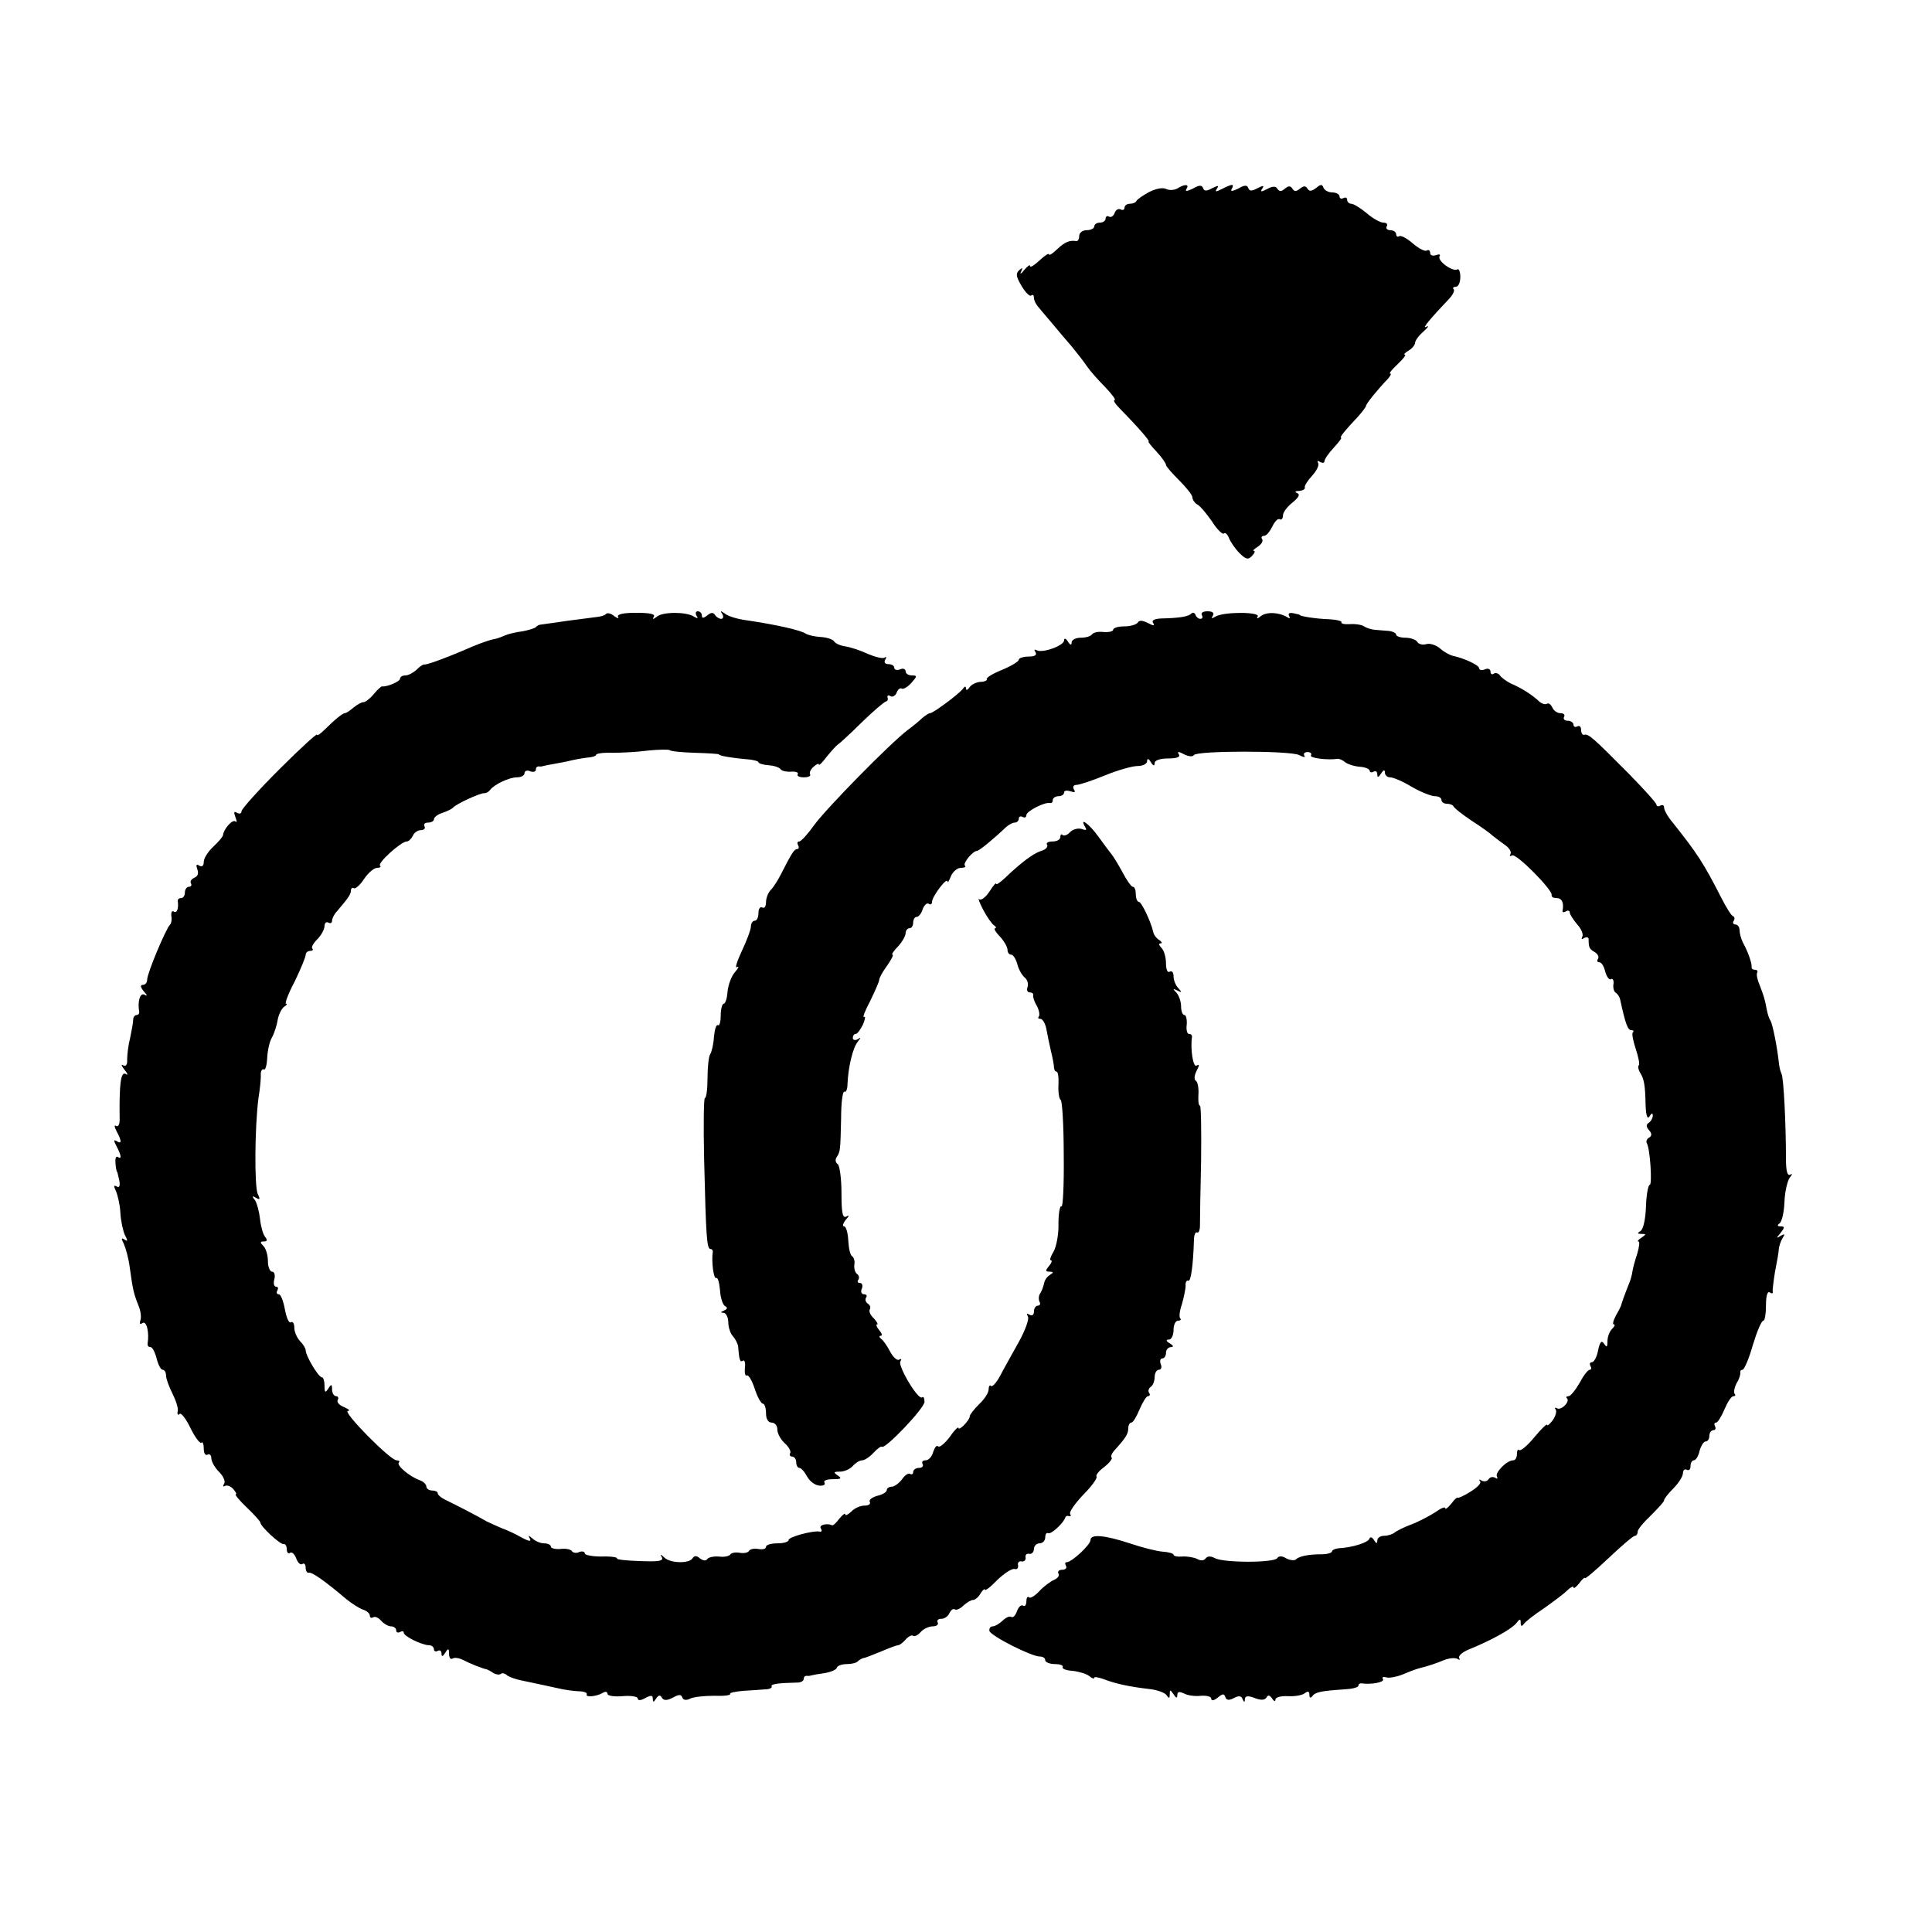
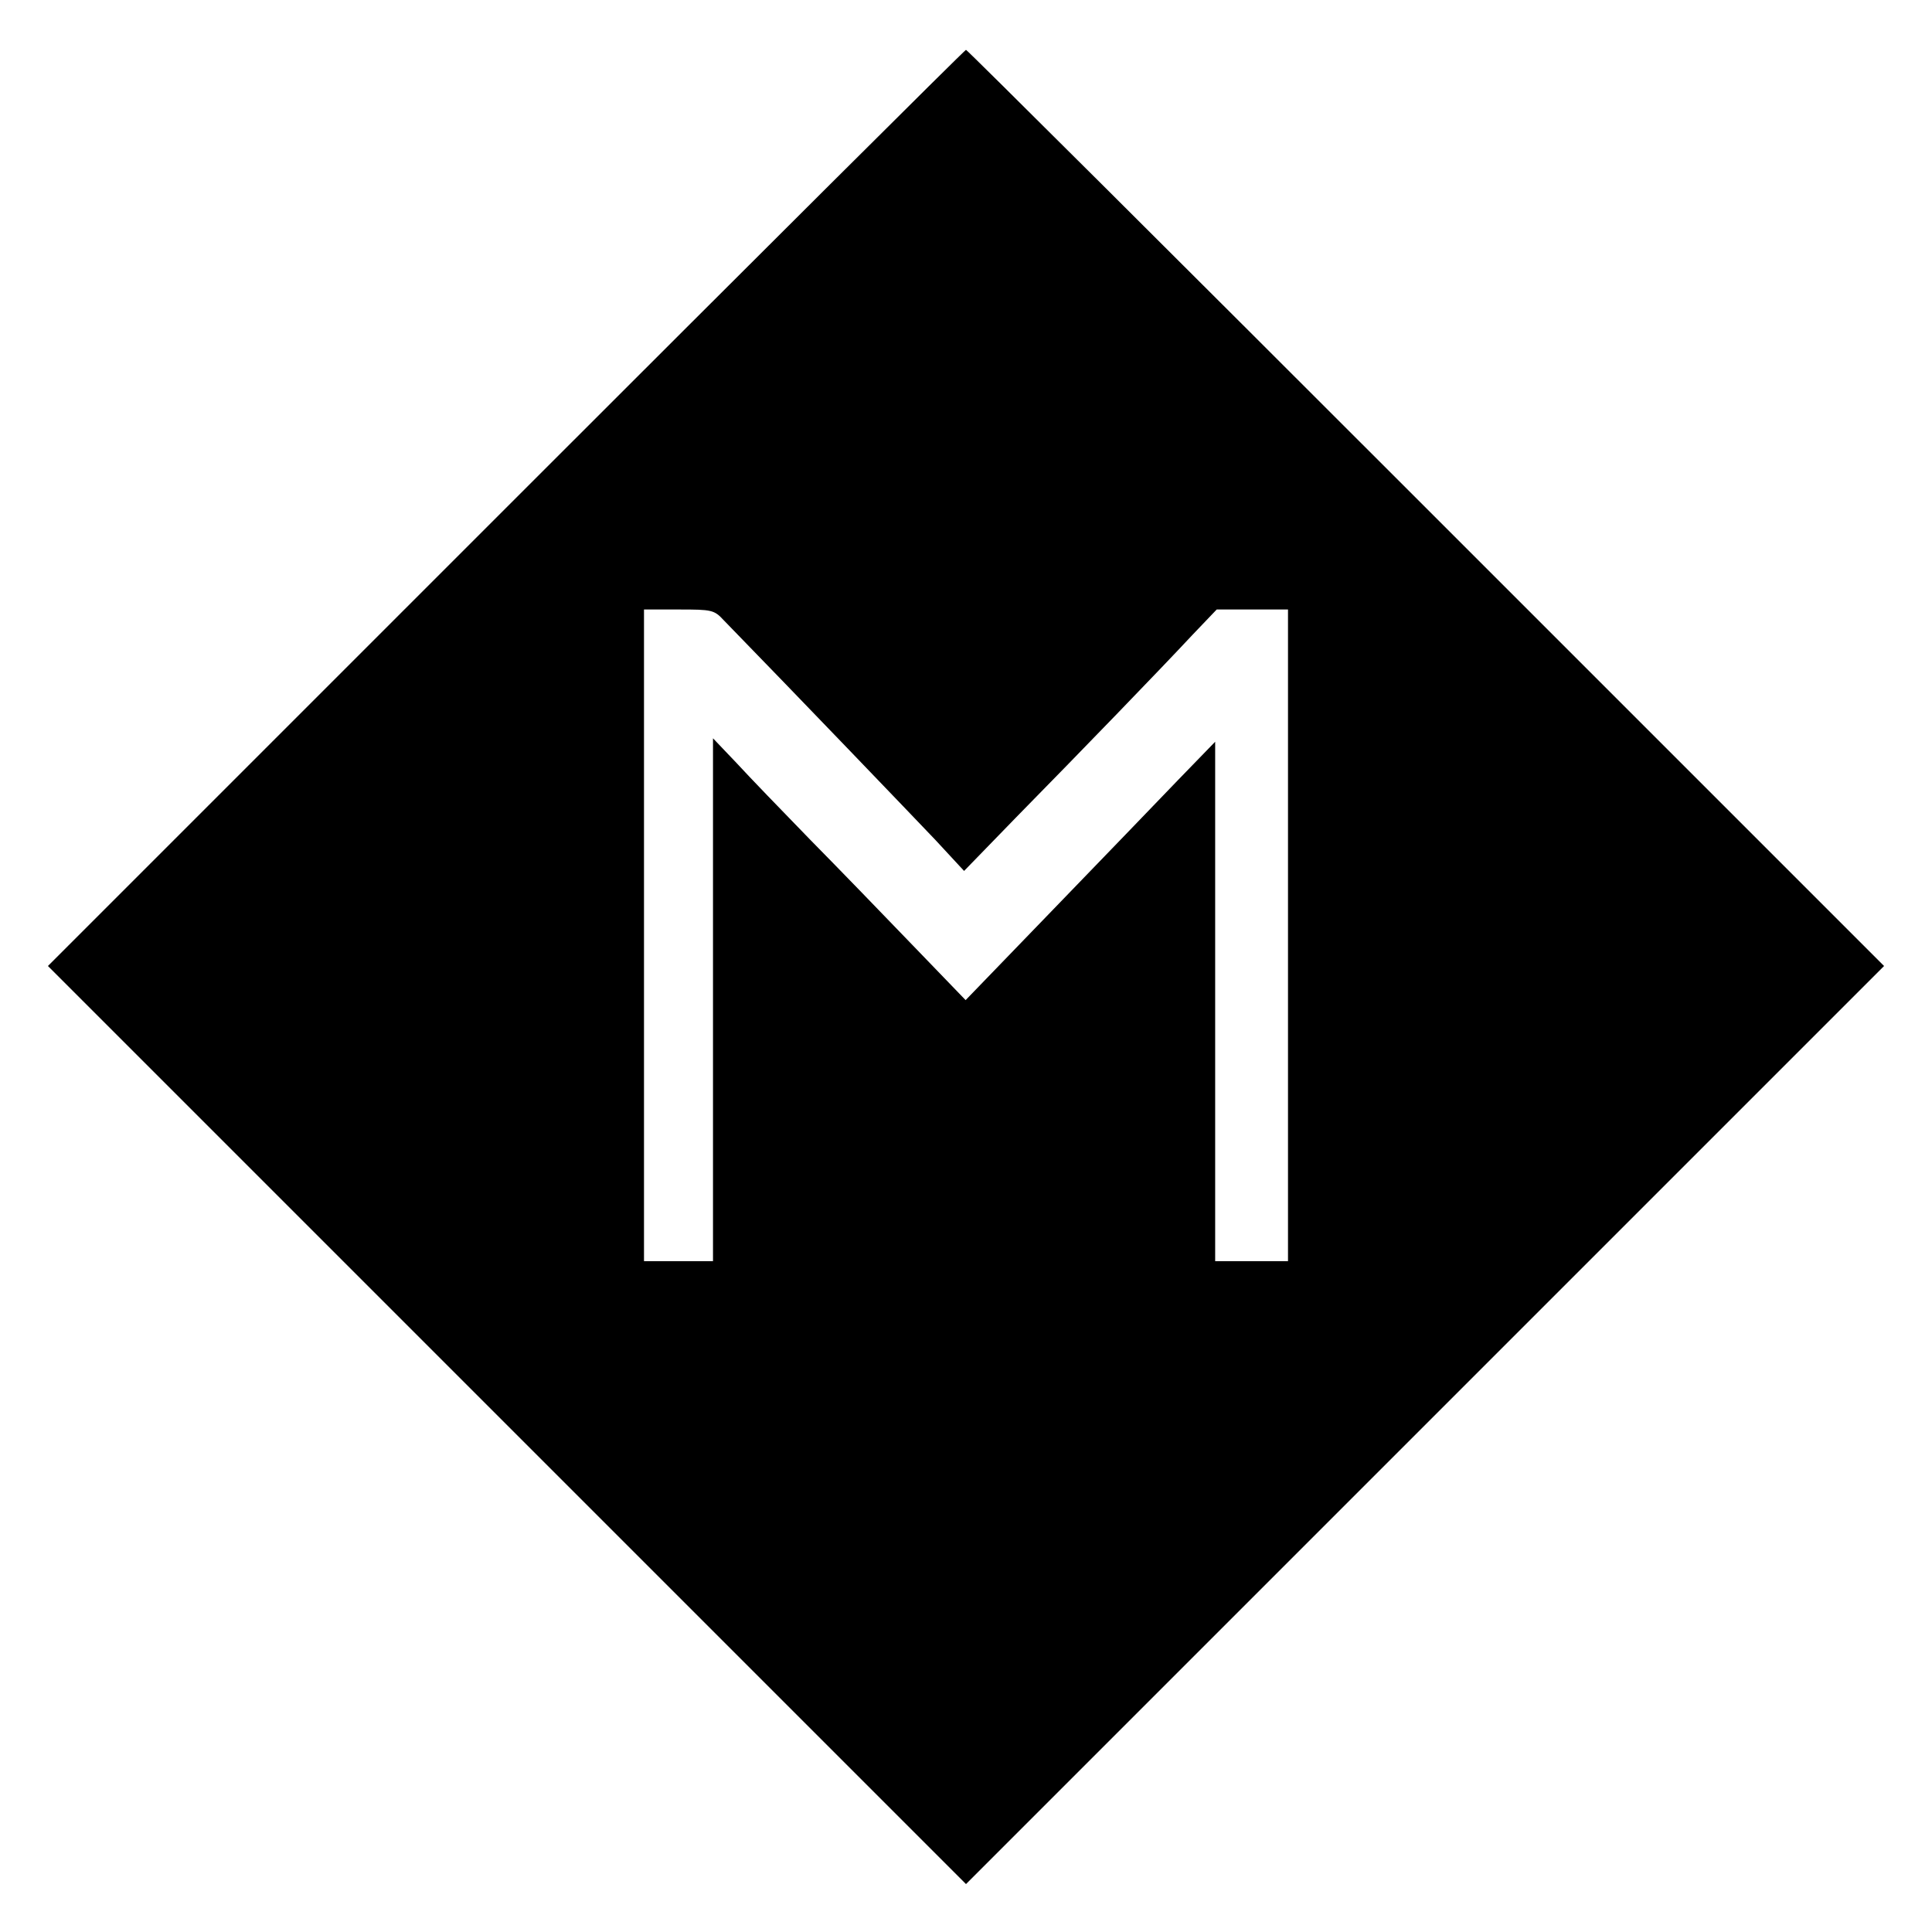
- <svg xmlns="http://www.w3.org/2000/svg" version="1.0" width="512pt" height="512pt" viewBox="0 0 512 512" preserveAspectRatio="xMidYMid meet">
-   <g transform="translate(0,512) scale(0.1,-0.1)" fill="#000000" stroke="none">
-     <path d="M3045 4611 c-16 -9 -31 -19 -33 -23 -2 -5 -10 -8 -18 -8 -8 0 -14 -5 -14 -11 0 -5 -5 -7 -10 -4 -6 3 -13 -1 -16 -9 -3 -9 -10 -13 -15 -10 -5 3 -9 0 -9 -5 0 -6 -7 -11 -15 -11 -8 0 -15 -4 -15 -10 0 -5 -9 -10 -20 -10 -11 0 -20 -7 -20 -15 0 -8 -3 -14 -7 -14 -18 3 -31 -2 -51 -21 -12 -12 -22 -18 -22 -14 0 4 -11 -3 -25 -16 -14 -13 -25 -20 -25 -15 0 5 -7 0 -16 -11 -8 -10 -12 -12 -8 -4 5 11 4 12 -5 4 -10 -9 -8 -18 7 -43 10 -17 22 -28 25 -24 4 3 7 1 7 -6 0 -7 6 -19 13 -26 6 -8 23 -27 37 -44 14 -17 36 -43 50 -59 14 -17 32 -40 40 -52 8 -12 30 -37 49 -56 18 -19 29 -34 25 -34 -5 0 1 -10 13 -22 48 -49 82 -88 77 -88 -3 0 7 -12 21 -27 14 -15 25 -31 25 -35 0 -4 16 -22 35 -41 19 -19 35 -39 35 -45 0 -6 6 -15 13 -19 8 -4 25 -25 39 -45 13 -21 28 -35 31 -32 4 4 10 -2 14 -12 4 -10 16 -28 28 -40 17 -17 23 -18 33 -7 7 7 9 13 5 13 -4 0 0 5 10 11 9 6 15 14 12 20 -4 5 -1 9 5 9 6 0 15 11 22 25 6 13 15 22 19 19 5 -3 9 2 9 10 0 8 11 23 25 34 17 14 21 22 13 25 -8 3 -6 6 5 6 9 1 16 4 15 9 -2 4 7 18 19 31 12 13 20 29 16 34 -3 6 -1 7 5 3 7 -4 12 -3 12 2 0 5 11 21 25 36 13 14 22 26 19 26 -5 0 9 18 44 55 12 13 22 27 22 29 0 6 32 45 58 72 7 8 10 14 6 14 -4 0 5 11 20 25 15 14 23 25 19 25 -4 0 0 5 10 11 9 5 17 15 17 20 0 6 10 20 23 31 12 11 15 16 7 12 -13 -7 6 17 62 76 9 10 14 21 10 24 -3 3 0 6 6 6 7 0 12 12 12 26 0 14 -4 23 -8 20 -12 -7 -54 23 -47 35 3 5 -1 6 -9 3 -9 -3 -16 -1 -16 6 0 6 -4 9 -9 6 -4 -3 -21 5 -37 19 -15 13 -31 22 -36 19 -4 -3 -8 0 -8 5 0 6 -7 11 -16 11 -8 0 -12 5 -9 10 3 6 0 10 -9 10 -8 0 -28 11 -44 25 -17 14 -35 25 -41 25 -6 0 -11 5 -11 11 0 5 -4 7 -10 4 -5 -3 -10 -1 -10 4 0 6 -9 11 -19 11 -11 0 -21 6 -24 13 -3 9 -7 9 -19 -1 -12 -9 -18 -10 -23 -2 -5 8 -10 8 -20 0 -10 -8 -15 -8 -20 0 -5 8 -10 8 -20 0 -9 -8 -15 -8 -20 0 -4 7 -13 7 -27 -1 -16 -8 -19 -8 -13 1 6 9 3 9 -13 1 -15 -8 -21 -8 -24 1 -3 8 -10 8 -27 -2 -15 -7 -21 -8 -17 -1 4 6 4 11 1 11 -4 0 -16 -5 -27 -11 -16 -8 -19 -8 -13 1 6 9 3 9 -13 1 -15 -8 -21 -8 -24 1 -3 8 -10 8 -27 -2 -15 -7 -21 -8 -17 -1 9 13 -4 14 -23 2 -8 -5 -22 -6 -30 -2 -10 5 -28 1 -46 -8z" />
-     <path d="M1606 3493 c-3 -4 -14 -7 -24 -8 -9 -1 -44 -6 -77 -10 -33 -5 -64 -9 -70 -10 -5 0 -12 -3 -15 -7 -3 -3 -19 -8 -35 -11 -17 -2 -38 -7 -47 -11 -9 -4 -22 -9 -30 -10 -18 -4 -47 -15 -83 -31 -47 -20 -94 -37 -100 -36 -3 1 -13 -5 -21 -14 -9 -8 -22 -15 -30 -15 -8 0 -14 -4 -14 -9 0 -7 -35 -22 -48 -20 -2 0 -12 -9 -22 -21 -10 -12 -22 -21 -27 -21 -4 1 -16 -6 -26 -14 -9 -8 -20 -15 -23 -15 -6 0 -27 -17 -54 -44 -11 -11 -20 -17 -20 -13 0 4 -45 -37 -100 -92 -55 -55 -100 -105 -100 -111 0 -6 -5 -8 -12 -4 -8 5 -9 2 -4 -12 4 -10 4 -15 0 -11 -7 7 -31 -19 -33 -36 0 -4 -12 -18 -26 -31 -14 -13 -25 -31 -25 -40 0 -11 -5 -14 -12 -10 -8 5 -9 2 -5 -10 4 -10 1 -19 -8 -22 -8 -4 -12 -10 -9 -15 3 -5 0 -9 -5 -9 -6 0 -11 -7 -11 -15 0 -8 -4 -15 -10 -15 -5 0 -9 -3 -9 -7 3 -20 -2 -34 -10 -29 -5 4 -8 -2 -7 -11 2 -10 0 -20 -3 -23 -10 -8 -61 -129 -61 -146 0 -8 -5 -14 -11 -14 -8 0 -7 -6 2 -17 10 -11 10 -14 2 -9 -12 6 -19 -18 -14 -46 0 -5 -3 -8 -7 -8 -5 0 -9 -6 -9 -12 0 -7 -4 -29 -8 -48 -5 -19 -8 -45 -8 -57 1 -15 -3 -20 -11 -16 -6 4 -4 -2 4 -12 9 -11 10 -16 3 -11 -13 7 -17 -27 -16 -116 1 -16 -3 -25 -9 -22 -6 4 -5 -2 1 -14 14 -26 14 -35 0 -26 -8 5 -8 1 0 -14 13 -25 14 -35 3 -28 -5 3 -7 -5 -6 -17 1 -12 3 -22 4 -22 1 0 3 -10 6 -23 3 -15 0 -21 -7 -16 -8 4 -8 1 -2 -12 5 -11 11 -37 12 -58 1 -21 7 -48 12 -59 8 -15 8 -18 -1 -12 -9 6 -9 3 -2 -11 5 -11 13 -39 16 -64 8 -59 11 -70 23 -100 6 -14 8 -31 5 -39 -3 -9 -1 -12 6 -7 11 6 18 -26 13 -56 0 -5 3 -8 8 -8 5 0 12 -14 16 -30 4 -16 11 -30 16 -30 5 0 9 -7 9 -15 0 -9 8 -30 17 -48 9 -18 16 -39 14 -47 -2 -8 1 -12 5 -7 4 4 17 -13 29 -38 12 -24 25 -42 29 -38 3 3 6 -4 6 -16 0 -12 4 -19 10 -16 5 3 10 -1 10 -9 0 -9 9 -25 20 -36 12 -12 18 -26 14 -32 -4 -6 -3 -9 2 -6 5 3 15 0 22 -8 7 -8 10 -14 7 -14 -4 0 9 -16 29 -35 20 -19 36 -37 36 -40 0 -10 54 -60 62 -57 4 1 8 -5 8 -14 0 -8 4 -13 9 -9 5 3 12 -4 16 -15 4 -11 11 -18 16 -15 5 4 9 -1 9 -9 0 -9 4 -15 8 -14 8 3 42 -21 100 -70 15 -12 35 -25 45 -28 9 -3 17 -10 17 -15 0 -6 4 -8 9 -5 5 3 14 -1 21 -9 7 -8 19 -15 26 -15 8 0 14 -5 14 -11 0 -5 5 -7 10 -4 6 3 10 3 10 -2 0 -9 48 -33 67 -33 7 0 13 -5 13 -11 0 -5 5 -7 10 -4 6 3 10 0 10 -7 0 -9 3 -9 10 2 8 13 10 12 10 -3 0 -10 4 -16 10 -12 5 3 17 1 27 -4 17 -9 52 -23 63 -25 3 -1 11 -5 18 -10 7 -4 16 -5 19 -2 3 3 11 2 17 -4 7 -5 25 -11 41 -14 29 -6 52 -11 98 -21 12 -3 34 -6 49 -7 15 0 25 -4 23 -8 -5 -9 27 -6 43 4 6 4 12 3 12 -3 0 -5 18 -8 40 -6 22 2 40 -1 40 -6 0 -6 8 -6 20 1 15 8 20 8 20 -2 0 -10 2 -10 9 1 6 9 11 10 15 2 5 -8 13 -8 29 0 16 9 22 9 25 1 2 -7 10 -9 20 -4 9 5 38 8 64 8 25 -1 45 1 43 5 -2 3 13 6 33 8 20 1 47 3 59 4 12 0 20 4 18 8 -4 6 18 9 68 10 9 0 17 4 17 10 0 5 3 8 8 8 4 -1 9 0 12 1 3 1 19 4 35 6 17 3 32 9 33 15 2 5 14 9 26 9 13 0 26 3 30 8 4 4 11 7 14 8 4 0 24 8 46 17 21 9 42 17 46 17 4 0 13 7 20 15 7 8 16 13 20 10 4 -3 13 2 20 10 7 8 21 15 32 15 10 0 16 5 13 10 -3 6 1 10 10 10 8 0 18 7 21 15 4 8 10 13 14 10 5 -3 15 2 23 10 9 8 20 15 26 15 5 0 15 8 20 18 6 9 11 13 11 9 0 -4 15 7 33 26 19 18 39 31 46 29 6 -2 10 2 9 10 -2 7 3 12 10 10 6 -1 11 4 10 10 -2 7 3 12 10 10 6 -1 12 5 12 13 0 8 7 15 15 15 8 0 15 7 15 16 0 8 3 13 8 11 7 -4 40 26 45 41 1 4 6 6 10 4 5 -1 6 1 3 6 -3 5 13 28 35 51 23 23 38 45 35 48 -3 3 6 15 20 25 14 11 23 23 20 25 -3 3 0 11 7 19 31 34 37 44 37 59 0 8 4 15 8 15 5 0 14 16 22 35 8 19 18 35 22 35 5 0 7 4 3 9 -3 5 -1 12 5 16 5 3 10 15 10 26 0 10 5 19 11 19 6 0 9 7 5 15 -3 8 -1 15 4 15 6 0 10 7 10 15 0 8 6 15 13 15 8 0 7 4 -3 10 -10 6 -11 10 -2 10 6 0 12 11 12 25 0 14 5 25 12 25 6 0 9 3 6 6 -4 3 -2 20 4 37 5 18 10 40 10 50 -1 9 3 15 7 13 7 -4 13 42 15 106 0 15 4 24 8 22 4 -3 8 5 8 18 0 13 1 89 3 171 1 81 0 147 -3 147 -4 0 -5 14 -4 30 1 17 -2 33 -7 36 -5 3 -4 14 2 26 8 15 8 19 0 14 -9 -6 -17 44 -12 77 0 4 -3 7 -8 7 -5 0 -8 11 -6 25 1 14 -2 25 -6 25 -5 0 -9 10 -9 23 0 13 -6 29 -12 36 -11 11 -10 12 2 6 12 -6 13 -5 3 6 -7 7 -13 21 -13 32 0 10 -4 15 -10 12 -6 -4 -10 6 -10 22 0 16 -5 34 -12 41 -7 7 -8 12 -2 12 5 0 3 4 -4 9 -7 4 -15 14 -16 22 -7 29 -31 79 -38 79 -4 0 -8 9 -8 20 0 11 -3 20 -8 20 -4 0 -16 17 -27 38 -11 20 -24 42 -30 49 -5 6 -21 28 -35 47 -23 32 -51 53 -34 24 5 -8 2 -9 -9 -5 -9 3 -23 0 -31 -8 -7 -8 -16 -11 -20 -8 -3 4 -6 1 -6 -5 0 -7 -9 -12 -21 -12 -11 0 -18 -4 -14 -9 3 -5 -4 -13 -16 -16 -21 -7 -52 -30 -96 -72 -13 -12 -23 -19 -23 -15 0 4 -8 -5 -18 -21 -10 -15 -22 -24 -27 -20 -4 5 0 -8 10 -27 10 -19 23 -38 29 -42 6 -4 7 -8 3 -8 -4 0 1 -10 13 -22 11 -12 20 -28 20 -35 0 -7 4 -13 10 -13 5 0 12 -11 16 -25 3 -13 12 -29 19 -35 8 -6 11 -18 8 -26 -3 -8 0 -14 6 -14 6 0 10 -3 9 -7 -1 -5 3 -18 10 -29 6 -12 8 -24 5 -28 -3 -3 -2 -6 4 -6 6 0 13 -12 16 -27 3 -16 8 -41 12 -58 4 -16 8 -36 8 -42 0 -7 3 -13 7 -13 4 0 6 -16 5 -36 -1 -19 2 -37 6 -39 4 -3 8 -68 8 -146 1 -77 -2 -139 -6 -136 -4 3 -8 -18 -8 -46 1 -29 -6 -62 -13 -74 -8 -13 -11 -23 -7 -23 4 0 2 -7 -5 -15 -10 -12 -10 -15 1 -15 11 0 12 -2 1 -9 -7 -4 -14 -14 -15 -22 -2 -8 -6 -20 -10 -26 -5 -7 -5 -17 -2 -23 3 -5 1 -10 -4 -10 -6 0 -11 -7 -11 -16 0 -9 -5 -12 -12 -8 -7 4 -8 3 -4 -5 4 -6 -7 -37 -25 -69 -17 -31 -40 -71 -49 -89 -10 -18 -20 -29 -24 -26 -3 4 -6 -1 -6 -9 0 -9 -11 -26 -25 -39 -13 -13 -25 -28 -25 -32 0 -11 -30 -41 -30 -31 0 4 -11 -6 -23 -24 -13 -17 -27 -29 -31 -25 -4 4 -9 -3 -13 -15 -3 -12 -12 -22 -20 -22 -8 0 -11 -4 -8 -10 3 -5 -1 -10 -9 -10 -9 0 -16 -5 -16 -11 0 -5 -4 -8 -8 -5 -5 3 -15 -4 -22 -15 -8 -10 -20 -19 -27 -19 -7 0 -13 -4 -13 -9 0 -5 -11 -12 -25 -15 -14 -4 -23 -11 -20 -16 3 -6 -3 -10 -14 -10 -11 0 -27 -7 -35 -16 -9 -8 -16 -12 -16 -7 0 4 -7 -1 -16 -12 -8 -11 -17 -19 -19 -17 -13 6 -35 1 -30 -8 4 -6 3 -10 -2 -9 -17 4 -83 -14 -83 -22 0 -5 -13 -9 -30 -9 -16 0 -30 -4 -30 -9 0 -6 -9 -8 -20 -6 -11 2 -22 0 -25 -5 -3 -5 -14 -7 -25 -5 -11 2 -22 0 -25 -5 -3 -4 -16 -7 -30 -5 -14 1 -28 -2 -31 -7 -3 -5 -11 -4 -19 2 -9 8 -15 8 -20 0 -9 -14 -58 -13 -74 2 -11 10 -12 10 -7 1 5 -10 -9 -12 -58 -10 -35 1 -63 4 -61 7 2 3 -16 6 -41 5 -24 0 -44 4 -44 8 0 5 -7 7 -15 4 -8 -4 -17 -2 -20 3 -3 4 -16 7 -30 5 -14 -1 -25 2 -25 6 0 5 -8 9 -18 9 -10 0 -24 6 -31 13 -11 9 -12 9 -7 0 5 -9 -2 -8 -21 2 -15 9 -39 20 -53 25 -14 6 -32 14 -40 18 -22 13 -82 44 -107 56 -13 6 -23 14 -23 19 0 4 -7 7 -15 7 -8 0 -15 5 -15 10 0 6 -8 14 -17 17 -28 10 -63 40 -56 47 3 3 1 6 -6 6 -17 0 -145 130 -129 131 7 0 3 4 -10 10 -13 5 -20 13 -17 19 3 5 1 10 -4 10 -6 0 -11 8 -11 18 0 14 -2 15 -10 2 -8 -12 -10 -11 -10 8 0 12 -3 22 -7 22 -9 0 -43 57 -43 72 0 5 -7 16 -15 24 -8 9 -15 24 -15 35 0 11 -4 18 -9 15 -5 -4 -12 12 -16 34 -4 22 -11 40 -16 40 -6 0 -7 5 -4 10 3 6 2 10 -3 10 -6 0 -8 9 -5 20 3 11 0 20 -6 20 -6 0 -11 13 -11 28 0 15 -5 33 -12 40 -9 9 -9 12 1 12 10 0 10 4 3 13 -5 6 -11 28 -13 47 -2 19 -8 41 -13 49 -9 11 -8 13 2 7 11 -7 12 -4 5 10 -9 20 -8 178 2 254 4 25 7 53 6 63 0 9 4 15 8 13 4 -3 8 10 9 29 1 20 6 45 13 56 6 11 13 33 15 47 3 15 11 30 17 34 7 4 9 8 5 8 -4 0 6 27 23 59 16 33 29 65 29 70 0 6 5 11 12 11 6 0 9 3 6 6 -4 3 2 14 13 25 10 10 19 26 19 35 0 8 5 12 10 9 6 -3 10 -1 10 5 0 6 6 18 13 25 29 34 37 45 37 55 0 6 4 9 8 6 4 -2 17 9 27 25 11 16 26 29 34 29 8 0 12 3 8 6 -7 7 56 64 71 64 5 0 12 7 16 15 3 8 13 15 21 15 9 0 13 5 10 10 -3 6 1 10 9 10 9 0 16 4 16 9 0 5 10 13 23 17 12 4 24 10 27 13 6 9 72 40 84 39 5 0 12 4 15 9 11 14 50 33 71 33 11 0 20 5 20 11 0 6 7 9 15 5 8 -3 15 -1 15 4 0 6 3 9 8 9 4 -1 9 0 12 1 3 1 14 3 25 5 11 2 34 6 50 10 17 4 38 7 48 8 9 1 17 4 17 7 0 3 19 6 43 5 23 0 66 2 95 6 29 3 55 3 57 1 2 -3 33 -6 67 -7 35 -1 63 -3 63 -4 0 -4 37 -10 73 -13 17 -1 32 -5 32 -8 0 -3 12 -7 27 -8 15 -1 29 -6 32 -11 3 -4 16 -7 28 -6 12 1 20 -2 17 -7 -3 -4 4 -8 16 -8 12 0 19 3 17 8 -3 4 1 13 9 20 8 7 14 10 14 6 0 -4 10 6 22 22 13 16 26 30 30 32 3 2 32 28 62 58 31 30 59 54 64 55 4 1 6 5 4 11 -1 5 2 7 8 3 5 -3 13 1 16 9 3 9 10 14 14 11 4 -2 15 4 25 15 16 18 16 20 2 20 -10 0 -17 5 -17 11 0 6 -7 9 -15 5 -8 -3 -15 -1 -15 4 0 6 -7 10 -16 10 -9 0 -12 5 -8 12 4 6 3 9 -2 5 -5 -3 -25 2 -44 10 -19 9 -46 18 -60 20 -13 2 -27 8 -30 14 -4 5 -19 10 -36 11 -16 1 -33 5 -39 9 -14 9 -75 23 -155 35 -25 3 -51 11 -59 18 -12 8 -13 8 -7 -1 4 -7 3 -13 -3 -13 -5 0 -13 5 -16 10 -5 8 -11 7 -21 -1 -10 -8 -14 -8 -14 0 0 6 -5 11 -11 11 -5 0 -7 -5 -3 -12 5 -7 3 -8 -7 -2 -20 13 -82 13 -98 0 -10 -8 -13 -8 -8 0 4 7 -12 10 -48 10 -34 0 -51 -4 -47 -11 3 -5 -1 -4 -10 2 -8 7 -18 10 -22 6z" />
-     <path d="M3157 3494 c-7 -8 -32 -12 -80 -13 -18 -1 -26 -5 -21 -12 5 -8 1 -8 -14 0 -14 7 -23 8 -27 1 -3 -5 -19 -10 -36 -10 -16 0 -29 -4 -29 -9 0 -4 -11 -7 -25 -6 -14 2 -27 -1 -31 -6 -3 -5 -16 -9 -30 -9 -13 0 -24 -6 -24 -12 0 -9 -4 -8 -10 2 -5 8 -10 10 -10 3 0 -14 -58 -35 -73 -26 -6 3 -7 1 -3 -5 5 -8 -2 -12 -18 -12 -14 0 -26 -4 -26 -8 0 -5 -20 -17 -44 -27 -25 -10 -43 -21 -41 -25 2 -3 -6 -7 -17 -7 -12 -1 -25 -8 -29 -15 -5 -7 -9 -8 -9 -3 0 7 -3 7 -8 0 -9 -13 -79 -65 -87 -65 -4 0 -12 -6 -20 -12 -7 -7 -25 -22 -40 -33 -46 -35 -213 -205 -247 -251 -17 -24 -35 -44 -40 -44 -5 0 -6 -4 -3 -10 3 -5 2 -10 -2 -10 -8 0 -14 -9 -43 -66 -8 -16 -20 -35 -27 -42 -7 -7 -13 -22 -13 -33 0 -11 -4 -17 -10 -14 -5 3 -10 -3 -10 -14 0 -12 -4 -21 -10 -21 -5 0 -10 -7 -10 -15 0 -8 -11 -38 -24 -65 -13 -28 -19 -47 -13 -43 7 3 4 -2 -5 -13 -10 -11 -18 -34 -20 -52 -1 -18 -6 -32 -10 -32 -4 0 -8 -14 -8 -31 0 -16 -3 -28 -7 -26 -5 3 -9 -11 -11 -31 -1 -19 -6 -40 -10 -46 -4 -6 -7 -35 -7 -63 0 -29 -3 -53 -7 -53 -3 0 -4 -73 -2 -162 5 -207 7 -238 17 -238 4 0 6 -3 6 -7 -4 -25 2 -73 9 -70 4 3 8 -11 10 -31 1 -20 7 -39 13 -43 8 -4 7 -8 -2 -12 -10 -4 -10 -6 -1 -6 6 -1 12 -12 12 -25 0 -14 6 -31 13 -38 6 -7 12 -19 13 -25 3 -38 5 -44 13 -39 4 3 7 -6 5 -19 -1 -14 1 -23 5 -20 5 2 14 -14 21 -35 7 -22 17 -40 22 -40 4 0 8 -11 8 -25 0 -16 6 -25 15 -25 8 0 15 -8 15 -18 0 -11 9 -27 20 -37 11 -10 17 -22 14 -26 -3 -5 0 -9 5 -9 6 0 11 -7 11 -15 0 -8 4 -15 8 -15 5 0 14 -10 21 -23 7 -13 21 -23 32 -24 11 -1 17 2 14 8 -4 5 6 9 22 9 22 0 25 2 13 10 -12 8 -11 10 6 10 12 0 27 7 34 15 7 8 18 15 25 15 6 0 20 9 30 20 10 11 20 18 22 16 8 -8 113 102 113 119 0 10 -3 15 -6 12 -10 -10 -65 83 -58 95 4 6 3 8 -3 5 -5 -4 -16 6 -24 21 -8 15 -18 30 -24 34 -5 4 -6 8 -1 8 5 0 3 7 -4 15 -7 8 -9 15 -6 15 4 0 0 7 -8 16 -9 8 -14 19 -11 24 3 5 1 11 -5 15 -6 4 -8 11 -5 16 4 5 1 9 -5 9 -7 0 -10 7 -6 15 3 8 1 15 -5 15 -6 0 -8 4 -4 9 3 5 1 12 -4 15 -5 4 -8 14 -7 24 2 9 -1 20 -6 23 -5 3 -9 22 -10 42 -1 20 -6 37 -11 37 -5 0 -3 8 4 17 10 11 10 14 2 9 -10 -5 -13 9 -13 63 0 38 -5 73 -10 76 -6 4 -7 12 -3 18 10 16 10 16 12 103 0 41 4 73 9 71 4 -3 8 7 8 21 2 45 14 95 27 111 9 12 9 13 0 7 -7 -4 -13 -2 -13 3 0 6 3 11 8 11 4 0 12 11 19 25 6 14 7 23 3 20 -5 -3 2 16 16 42 13 27 24 52 24 56 0 5 9 22 21 38 11 16 18 29 14 29 -3 0 3 10 15 22 11 12 20 28 20 35 0 7 5 13 10 13 6 0 10 7 10 15 0 8 4 15 9 15 5 0 13 9 16 20 4 11 11 18 16 15 5 -4 9 -1 9 5 0 14 40 67 41 54 0 -5 4 1 9 14 5 12 17 22 26 22 10 0 15 3 11 6 -6 6 21 39 32 39 6 0 48 35 77 63 7 6 17 12 23 12 6 0 11 5 11 11 0 5 5 7 10 4 6 -3 10 -1 10 5 0 10 48 35 63 32 4 -1 7 2 7 8 0 5 7 10 15 10 8 0 15 4 15 10 0 5 7 6 17 3 11 -4 14 -3 9 5 -4 7 -1 12 7 12 7 0 41 11 75 25 34 14 73 25 87 25 14 0 25 6 25 13 0 8 4 7 10 -3 6 -10 10 -11 10 -2 0 7 14 12 36 12 23 0 33 4 28 11 -5 8 -1 8 14 0 12 -6 23 -7 26 -2 8 12 255 12 279 0 11 -6 17 -7 14 -2 -4 5 0 10 8 10 8 0 12 -4 9 -9 -4 -7 45 -13 70 -9 4 1 14 -3 21 -9 6 -5 24 -11 39 -12 14 -1 26 -6 26 -11 0 -4 5 -5 10 -2 6 3 10 0 10 -7 0 -9 3 -9 10 2 6 10 10 11 10 3 0 -7 6 -13 14 -13 8 0 34 -11 57 -25 24 -14 52 -25 62 -25 9 0 17 -4 17 -10 0 -5 6 -10 14 -10 8 0 16 -3 18 -7 2 -5 23 -21 48 -38 25 -16 50 -34 56 -40 6 -5 21 -16 32 -24 12 -8 18 -19 15 -24 -3 -6 -2 -7 4 -4 11 7 109 -93 105 -105 -1 -5 5 -8 13 -8 14 0 20 -12 16 -33 -1 -5 3 -6 9 -2 5 3 10 2 10 -3 0 -5 9 -19 20 -32 11 -12 17 -27 13 -33 -3 -6 -1 -7 5 -3 7 4 12 2 12 -3 0 -22 2 -26 16 -34 8 -5 12 -12 9 -18 -4 -5 -2 -9 3 -9 6 0 13 -11 16 -25 4 -14 11 -23 15 -20 5 3 8 -3 7 -12 -2 -10 1 -21 6 -24 5 -3 11 -12 12 -20 14 -64 20 -79 29 -79 6 0 8 -3 4 -6 -3 -3 1 -23 8 -44 7 -21 11 -41 8 -43 -3 -3 -1 -12 3 -19 11 -17 14 -33 15 -87 1 -28 5 -38 10 -30 6 10 9 10 9 2 0 -6 -5 -15 -10 -18 -8 -5 -8 -11 0 -20 8 -9 8 -15 0 -20 -6 -3 -8 -10 -6 -14 9 -14 15 -111 8 -111 -4 0 -9 -26 -10 -57 -1 -33 -7 -60 -14 -65 -10 -6 -9 -8 2 -8 13 0 13 -1 0 -10 -8 -5 -12 -10 -8 -10 4 0 2 -15 -3 -32 -6 -18 -12 -40 -13 -48 -1 -8 -5 -23 -9 -32 -14 -35 -20 -53 -21 -58 -1 -3 -7 -15 -14 -27 -7 -13 -9 -23 -5 -23 4 0 2 -5 -5 -12 -7 -7 -12 -21 -12 -32 0 -16 -2 -18 -9 -7 -7 10 -11 5 -16 -18 -3 -17 -11 -31 -16 -31 -6 0 -7 -5 -4 -10 3 -6 2 -10 -2 -10 -5 0 -17 -16 -27 -35 -11 -19 -24 -35 -29 -35 -6 0 -8 -3 -4 -6 8 -9 -16 -33 -27 -26 -5 3 -7 1 -3 -4 3 -5 -1 -18 -9 -29 -8 -10 -14 -15 -14 -11 0 4 -15 -10 -34 -33 -18 -22 -36 -37 -40 -34 -3 4 -6 -1 -6 -10 0 -10 -4 -17 -10 -17 -17 0 -49 -33 -43 -43 3 -6 1 -7 -5 -3 -6 3 -13 2 -17 -4 -4 -6 -12 -7 -18 -4 -7 4 -9 4 -5 -1 5 -5 -7 -17 -25 -28 -17 -11 -33 -18 -34 -16 -1 2 -9 -5 -17 -16 -9 -11 -16 -16 -16 -12 0 5 -12 0 -27 -11 -16 -10 -44 -25 -63 -32 -19 -7 -39 -17 -45 -22 -5 -4 -17 -8 -27 -8 -10 0 -18 -6 -18 -12 0 -10 -3 -9 -9 1 -5 8 -10 9 -12 3 -4 -10 -44 -23 -81 -25 -10 -1 -18 -5 -18 -8 0 -4 -12 -8 -27 -8 -35 0 -61 -5 -69 -14 -4 -3 -15 -2 -25 3 -11 7 -20 7 -24 1 -7 -13 -143 -13 -166 0 -11 6 -20 5 -24 -1 -4 -6 -13 -7 -23 -1 -9 4 -27 7 -39 6 -13 -1 -23 1 -23 5 0 3 -13 7 -29 8 -15 1 -55 11 -87 22 -67 22 -104 25 -104 9 0 -13 -50 -59 -63 -59 -5 0 -5 -4 -2 -10 3 -5 -1 -10 -10 -10 -9 0 -13 -5 -10 -10 3 -6 -2 -13 -12 -17 -9 -4 -27 -17 -39 -30 -11 -12 -24 -20 -27 -16 -4 3 -7 -1 -7 -11 0 -9 -4 -15 -9 -11 -5 3 -12 -4 -16 -15 -4 -11 -10 -18 -15 -15 -5 3 -15 -2 -23 -10 -9 -8 -20 -15 -26 -15 -6 0 -10 -5 -9 -12 3 -13 111 -68 134 -68 8 0 14 -4 14 -10 0 -5 12 -10 26 -10 14 0 23 -4 20 -8 -2 -4 9 -9 27 -10 17 -2 37 -8 44 -14 7 -6 13 -8 13 -4 0 3 11 1 25 -4 31 -12 68 -20 120 -26 21 -2 43 -10 47 -17 6 -9 8 -8 8 3 0 13 1 13 10 0 7 -11 10 -11 10 -2 0 9 5 10 18 4 9 -5 29 -8 45 -6 15 1 27 -2 27 -8 0 -6 7 -5 17 3 13 11 17 11 20 2 3 -9 10 -10 23 -3 13 7 20 6 23 -3 4 -9 6 -9 6 0 1 9 8 10 26 3 16 -6 26 -6 31 1 4 8 9 7 15 -2 5 -8 9 -9 9 -3 0 6 15 10 33 9 17 -1 38 2 45 8 8 6 12 5 12 -4 0 -9 3 -10 8 -4 7 11 25 14 84 18 21 1 38 5 38 10 0 4 3 6 8 6 26 -4 62 3 57 11 -3 5 0 7 8 5 7 -3 29 1 48 9 18 8 39 15 44 16 17 4 39 11 63 21 13 5 28 6 34 3 6 -4 8 -3 5 2 -3 6 9 16 26 23 57 23 112 53 125 69 10 13 12 13 12 1 0 -9 3 -10 8 -3 4 6 28 25 54 42 25 18 54 39 62 48 9 8 16 12 16 7 0 -4 7 1 15 11 8 11 15 17 15 14 0 -4 28 20 63 53 34 32 65 59 70 59 4 0 7 5 7 11 0 6 16 25 35 43 19 19 35 36 35 40 0 4 11 18 25 32 14 14 25 32 25 40 0 8 5 12 10 9 6 -3 10 1 10 9 0 9 4 16 9 16 5 0 12 11 15 25 4 14 11 25 16 25 6 0 10 7 10 15 0 8 5 15 11 15 5 0 7 5 4 10 -3 6 -2 10 3 10 4 0 14 16 22 35 8 19 18 35 24 35 5 0 6 3 3 6 -3 4 -1 16 5 28 7 11 11 24 10 29 -1 4 2 7 6 7 4 0 17 29 27 65 11 36 23 65 28 65 4 0 7 18 7 41 0 25 4 38 10 34 6 -4 9 -3 8 2 -1 4 2 28 6 53 5 25 10 52 10 60 1 8 5 21 10 29 7 11 6 12 -5 6 -12 -8 -12 -6 0 8 11 14 11 17 0 17 -9 0 -10 3 -3 8 6 4 12 29 13 57 1 27 8 56 14 64 7 9 8 12 1 8 -7 -4 -11 9 -11 41 0 92 -6 217 -12 227 -3 6 -6 19 -7 30 -4 38 -16 100 -22 110 -4 6 -8 19 -10 30 -5 28 -8 36 -19 65 -6 14 -9 28 -6 33 2 4 -1 7 -6 7 -6 0 -10 3 -9 8 1 8 -9 39 -23 64 -5 10 -9 25 -9 33 0 8 -5 15 -11 15 -5 0 -8 4 -5 9 4 5 3 11 -1 13 -5 1 -18 23 -31 48 -47 92 -63 117 -129 200 -13 15 -23 33 -23 40 0 6 -4 8 -10 5 -5 -3 -10 -2 -10 2 0 5 -33 41 -72 81 -97 98 -108 107 -119 105 -5 -2 -9 4 -9 13 0 8 -4 12 -10 9 -5 -3 -10 -1 -10 4 0 6 -7 11 -16 11 -8 0 -12 5 -9 10 3 6 -1 10 -10 10 -8 0 -18 7 -21 15 -4 8 -10 13 -14 10 -5 -3 -15 0 -22 7 -18 17 -48 36 -75 47 -11 6 -24 15 -28 21 -3 5 -11 8 -16 5 -5 -4 -9 -1 -9 5 0 7 -7 10 -15 6 -8 -3 -15 -2 -15 3 0 8 -40 27 -70 33 -8 2 -23 10 -33 19 -10 9 -27 15 -37 12 -10 -3 -21 0 -24 6 -4 6 -18 11 -32 11 -13 0 -24 4 -24 8 0 4 -9 9 -20 10 -11 1 -28 2 -37 3 -10 1 -22 5 -28 9 -5 4 -22 7 -37 6 -14 -1 -25 1 -23 5 2 3 -13 7 -33 8 -35 1 -77 8 -77 11 0 1 -8 3 -18 5 -10 2 -14 -1 -11 -7 4 -7 2 -8 -4 -4 -23 14 -56 15 -71 3 -8 -7 -12 -7 -8 -1 8 13 -91 13 -112 0 -10 -6 -12 -5 -7 2 5 8 -1 12 -14 12 -12 0 -18 -4 -15 -10 3 -5 2 -10 -4 -10 -5 0 -11 5 -13 11 -2 5 -7 7 -11 3z" />
+ <svg xmlns="http://www.w3.org/2000/svg" version="1.0" width="504pt" height="504pt" viewBox="0 0 504 504" preserveAspectRatio="xMidYMid meet">
+   <g transform="translate(0,504) scale(0.1,-0.1)" fill="#000000" stroke="none">
+     <path d="M1320 3715 l-1195 -1195 1198 -1198 1197 -1197 1197 1197 1198 1198 -1195 1195 c-657 657 -1197 1195 -1200 1195 -3 0 -543 -538 -1200 -1195z m568 -293 c186 -191 493 -511 552 -573 l75 -81 135 139 c171 174 378 388 460 476 l64 67 93 0 93 0 0 -850 0 -850 -95 0 -95 0 0 678 0 677 -97 -100 c-53 -55 -199 -207 -325 -337 l-229 -237 -137 142 c-75 78 -196 203 -269 277 -72 74 -159 164 -192 200 l-61 64 0 -682 0 -682 -90 0 -90 0 0 850 0 850 91 0 c86 0 92 -1 117 -28z" />
  </g>
</svg>
